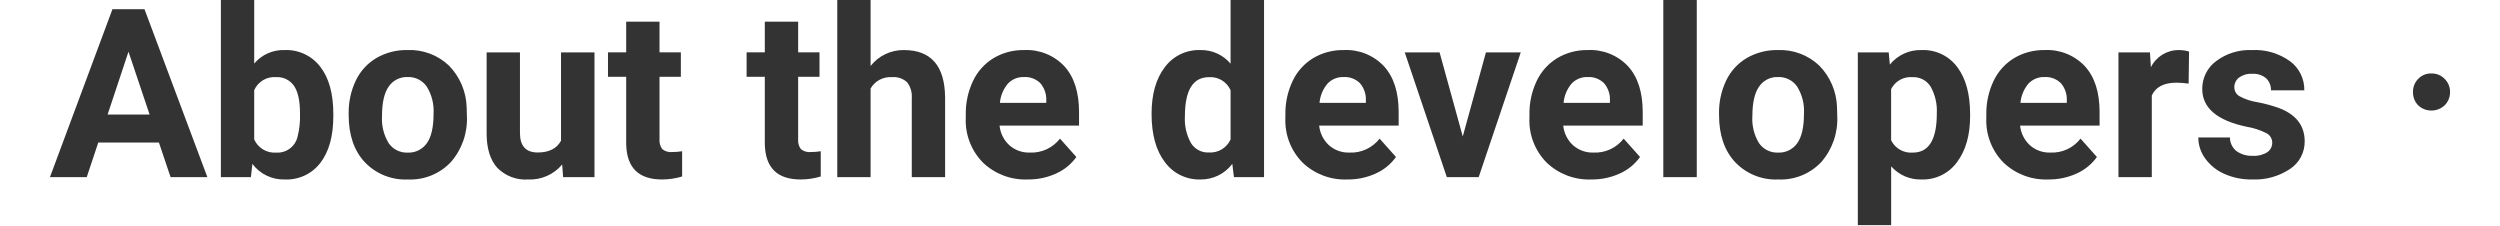
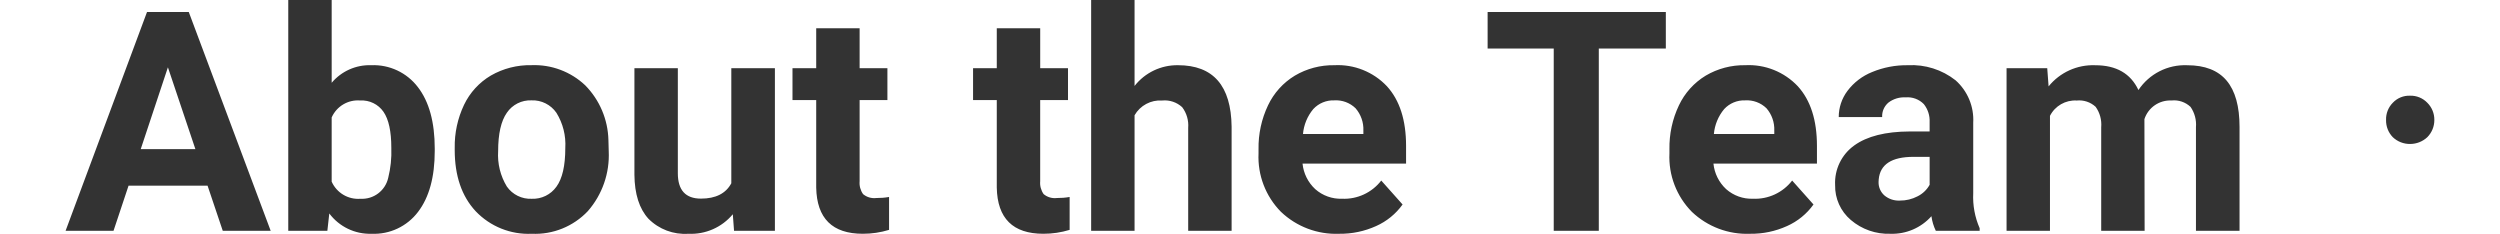
- <svg xmlns="http://www.w3.org/2000/svg" width="508" height="45.75" viewBox="0 0 487.706 45.75">
-   <path d="M22.313-7.031H9.984L7.641,0H.164l12.7-34.125h6.516L32.156,0H24.68Zm-10.43-5.7h8.531L16.125-25.5Zm45.867.281q0,6.094-2.6,9.5A8.617,8.617,0,0,1,47.883.469,7.918,7.918,0,0,1,41.3-2.7l-.3,2.7H34.9V-36h6.773v12.914a7.714,7.714,0,0,1,6.164-2.742,8.689,8.689,0,0,1,7.277,3.41q2.637,3.41,2.637,9.6Zm-6.773-.492q0-3.844-1.219-5.613a4.121,4.121,0,0,0-3.633-1.77,4.468,4.468,0,0,0-4.453,2.648V-7.664a4.528,4.528,0,0,0,4.5,2.672,4.182,4.182,0,0,0,4.313-3.234A16.685,16.685,0,0,0,50.977-12.937Zm9.891.023a15.04,15.04,0,0,1,1.453-6.727,10.638,10.638,0,0,1,4.184-4.57,12.206,12.206,0,0,1,6.34-1.617,11.548,11.548,0,0,1,8.379,3.141,12.6,12.6,0,0,1,3.621,8.531l.047,1.734a13.255,13.255,0,0,1-3.258,9.363A11.324,11.324,0,0,1,72.891.469a11.38,11.38,0,0,1-8.754-3.516q-3.27-3.516-3.27-9.562Zm6.773.492A9.454,9.454,0,0,0,69-6.9a4.487,4.487,0,0,0,3.891,1.91,4.5,4.5,0,0,0,3.844-1.887q1.383-1.887,1.383-6.035A9.359,9.359,0,0,0,76.734-18.4a4.5,4.5,0,0,0-3.891-1.945A4.424,4.424,0,0,0,69-18.41Q67.641-16.477,67.641-12.422ZM104.25-2.578A8.494,8.494,0,0,1,97.313.469,8.011,8.011,0,0,1,91.09-1.875Q88.945-4.219,88.9-8.742V-25.359h6.773V-8.977q0,3.961,3.609,3.961,3.445,0,4.734-2.391V-25.359h6.8V0h-6.375Zm19.781-29.016v6.234h4.336v4.969h-4.336V-7.734a3.022,3.022,0,0,0,.539,2.016,2.707,2.707,0,0,0,2.063.609,10.8,10.8,0,0,0,1.992-.164V-.141a13.944,13.944,0,0,1-4.1.609q-7.125,0-7.266-7.2V-20.391h-3.7v-4.969h3.7v-6.234Zm28.172,0v6.234h4.336v4.969H152.2V-7.734a3.022,3.022,0,0,0,.539,2.016,2.707,2.707,0,0,0,2.063.609,10.8,10.8,0,0,0,1.992-.164V-.141a13.944,13.944,0,0,1-4.1.609q-7.125,0-7.266-7.2V-20.391h-3.7v-4.969h3.7v-6.234Zm14.719,9a8.454,8.454,0,0,1,6.773-3.234q8.25,0,8.367,9.586V0h-6.773V-16.055a4.711,4.711,0,0,0-.937-3.223,4.019,4.019,0,0,0-3.117-1.043,4.61,4.61,0,0,0-4.312,2.3V0h-6.773V-36h6.773ZM198.844.469a12.449,12.449,0,0,1-9.082-3.422,12.163,12.163,0,0,1-3.5-9.117v-.656a15.319,15.319,0,0,1,1.477-6.832,10.836,10.836,0,0,1,4.184-4.641,11.742,11.742,0,0,1,6.176-1.629,10.525,10.525,0,0,1,8.191,3.281q2.988,3.281,2.988,9.3v2.766H193.125a6.292,6.292,0,0,0,1.98,3.984,5.987,5.987,0,0,0,4.184,1.5,7.311,7.311,0,0,0,6.117-2.836L208.734-4.1a10.168,10.168,0,0,1-4.125,3.363A13.534,13.534,0,0,1,198.844.469Zm-.773-20.812a4.242,4.242,0,0,0-3.27,1.359,7.023,7.023,0,0,0-1.605,3.891h9.422v-.539a5.007,5.007,0,0,0-1.219-3.48A4.378,4.378,0,0,0,198.07-20.344Zm25.945,7.477q0-5.93,2.66-9.445a8.631,8.631,0,0,1,7.277-3.516,7.767,7.767,0,0,1,6.117,2.766V-36h6.8V0H240.75l-.328-2.7A7.971,7.971,0,0,1,233.906.469a8.608,8.608,0,0,1-7.184-3.527Q224.016-6.586,224.016-12.867Zm6.773.492a9.983,9.983,0,0,0,1.242,5.461,4.048,4.048,0,0,0,3.609,1.9,4.533,4.533,0,0,0,4.43-2.648V-17.672a4.468,4.468,0,0,0-4.383-2.648Q230.789-20.32,230.789-12.375Zm33,12.844a12.449,12.449,0,0,1-9.082-3.422,12.163,12.163,0,0,1-3.5-9.117v-.656a15.319,15.319,0,0,1,1.477-6.832,10.836,10.836,0,0,1,4.184-4.641,11.742,11.742,0,0,1,6.176-1.629,10.525,10.525,0,0,1,8.191,3.281q2.988,3.281,2.988,9.3v2.766H258.07a6.292,6.292,0,0,0,1.98,3.984,5.987,5.987,0,0,0,4.184,1.5,7.311,7.311,0,0,0,6.117-2.836L273.68-4.1a10.168,10.168,0,0,1-4.125,3.363A13.534,13.534,0,0,1,263.789.469Zm-.773-20.812a4.242,4.242,0,0,0-3.27,1.359,7.023,7.023,0,0,0-1.605,3.891h9.422v-.539a5.007,5.007,0,0,0-1.219-3.48A4.378,4.378,0,0,0,263.016-20.344ZM287.25-8.273l4.711-17.086h7.078L290.484,0h-6.469l-8.555-25.359h7.078ZM313.383.469A12.449,12.449,0,0,1,304.3-2.953a12.163,12.163,0,0,1-3.5-9.117v-.656a15.319,15.319,0,0,1,1.477-6.832,10.836,10.836,0,0,1,4.184-4.641,11.742,11.742,0,0,1,6.176-1.629,10.525,10.525,0,0,1,8.191,3.281q2.988,3.281,2.988,9.3v2.766H307.664a6.292,6.292,0,0,0,1.98,3.984,5.987,5.987,0,0,0,4.184,1.5,7.311,7.311,0,0,0,6.117-2.836L323.273-4.1a10.168,10.168,0,0,1-4.125,3.363A13.534,13.534,0,0,1,313.383.469Zm-.773-20.812a4.242,4.242,0,0,0-3.27,1.359,7.023,7.023,0,0,0-1.605,3.891h9.422v-.539a5.007,5.007,0,0,0-1.219-3.48A4.378,4.378,0,0,0,312.609-20.344ZM334.8,0h-6.8V-36h6.8Zm4.523-12.914a15.04,15.04,0,0,1,1.453-6.727,10.638,10.638,0,0,1,4.184-4.57,12.206,12.206,0,0,1,6.34-1.617,11.548,11.548,0,0,1,8.379,3.141,12.6,12.6,0,0,1,3.621,8.531l.047,1.734a13.255,13.255,0,0,1-3.258,9.363A11.324,11.324,0,0,1,351.352.469,11.38,11.38,0,0,1,342.6-3.047q-3.27-3.516-3.27-9.562Zm6.773.492a9.454,9.454,0,0,0,1.359,5.52,4.487,4.487,0,0,0,3.891,1.91A4.5,4.5,0,0,0,355.2-6.879q1.383-1.887,1.383-6.035A9.359,9.359,0,0,0,355.2-18.4a4.5,4.5,0,0,0-3.891-1.945,4.424,4.424,0,0,0-3.844,1.934Q346.1-16.477,346.1-12.422Zm44.25-.023q0,5.859-2.66,9.387A8.529,8.529,0,0,1,380.508.469,7.9,7.9,0,0,1,374.3-2.2V9.75h-6.773V-25.359H373.8l.234,2.484a7.961,7.961,0,0,1,6.422-2.953,8.587,8.587,0,0,1,7.289,3.469q2.6,3.469,2.6,9.563Zm-6.773-.492a9.98,9.98,0,0,0-1.254-5.461,4.084,4.084,0,0,0-3.645-1.922,4.435,4.435,0,0,0-4.383,2.438V-7.5a4.511,4.511,0,0,0,4.43,2.508Q383.578-4.992,383.578-12.937ZM406.219.469a12.449,12.449,0,0,1-9.082-3.422,12.163,12.163,0,0,1-3.5-9.117v-.656a15.319,15.319,0,0,1,1.477-6.832,10.836,10.836,0,0,1,4.184-4.641,11.742,11.742,0,0,1,6.176-1.629,10.525,10.525,0,0,1,8.191,3.281q2.988,3.281,2.988,9.3v2.766H400.5a6.292,6.292,0,0,0,1.98,3.984,5.987,5.987,0,0,0,4.184,1.5,7.311,7.311,0,0,0,6.117-2.836L416.109-4.1a10.168,10.168,0,0,1-4.125,3.363A13.534,13.534,0,0,1,406.219.469Zm-.773-20.812a4.242,4.242,0,0,0-3.27,1.359,7.023,7.023,0,0,0-1.605,3.891h9.422v-.539a5.007,5.007,0,0,0-1.219-3.48A4.378,4.378,0,0,0,405.445-20.344Zm29.3,1.336A18.4,18.4,0,0,0,432.3-19.2q-3.844,0-5.039,2.6V0h-6.773V-25.359h6.4l.188,3.023a6.276,6.276,0,0,1,5.648-3.492,7.1,7.1,0,0,1,2.109.3Zm16.992,12a2.182,2.182,0,0,0-1.23-1.957,13.977,13.977,0,0,0-3.949-1.277q-9.047-1.9-9.047-7.687a6.968,6.968,0,0,1,2.8-5.637,11.3,11.3,0,0,1,7.324-2.262,12.16,12.16,0,0,1,7.723,2.273,7.165,7.165,0,0,1,2.895,5.906h-6.773a3.277,3.277,0,0,0-.937-2.4,3.967,3.967,0,0,0-2.93-.949,4.054,4.054,0,0,0-2.648.773,2.442,2.442,0,0,0-.937,1.969,2.087,2.087,0,0,0,1.066,1.816,10.97,10.97,0,0,0,3.6,1.2,29.385,29.385,0,0,1,4.266,1.137q5.367,1.969,5.367,6.82a6.615,6.615,0,0,1-2.977,5.613A12.84,12.84,0,0,1,447.656.469,13.411,13.411,0,0,1,442-.668a9.5,9.5,0,0,1-3.879-3.117,7.243,7.243,0,0,1-1.406-4.277h6.422A3.536,3.536,0,0,0,444.469-5.3a5.3,5.3,0,0,0,3.328.961,4.9,4.9,0,0,0,2.941-.738A2.3,2.3,0,0,0,451.734-7.008Zm32.344-14.064a3.516,3.516,0,0,0-2.688,1.1,3.654,3.654,0,0,0-1.056,2.688,3.731,3.731,0,0,0,1.056,2.688,3.854,3.854,0,0,0,2.688,1.056,3.941,3.941,0,0,0,2.688-1.056,3.775,3.775,0,0,0,1.1-2.688,3.7,3.7,0,0,0-1.1-2.688A3.587,3.587,0,0,0,484.078-21.072Z" transform="translate(-0.164 36)" fill="#333" />
+ <svg xmlns="http://www.w3.org/2000/svg" width="390" height="36.469" viewBox="0 0 369.534 36.469">
+   <path d="M22.313-7.031H9.984L7.641,0H.164l12.7-34.125h6.516L32.156,0H24.68Zm-10.43-5.7h8.531L16.125-25.5Zm45.867.281q0,6.094-2.6,9.5A8.617,8.617,0,0,1,47.883.469,7.918,7.918,0,0,1,41.3-2.7l-.3,2.7H34.9V-36h6.773v12.914a7.714,7.714,0,0,1,6.164-2.742,8.689,8.689,0,0,1,7.277,3.41q2.637,3.41,2.637,9.6Zm-6.773-.492q0-3.844-1.219-5.613a4.121,4.121,0,0,0-3.633-1.77,4.468,4.468,0,0,0-4.453,2.648V-7.664a4.528,4.528,0,0,0,4.5,2.672,4.182,4.182,0,0,0,4.313-3.234A16.685,16.685,0,0,0,50.977-12.937Zm9.891.023a15.04,15.04,0,0,1,1.453-6.727,10.638,10.638,0,0,1,4.184-4.57,12.206,12.206,0,0,1,6.34-1.617,11.548,11.548,0,0,1,8.379,3.141,12.6,12.6,0,0,1,3.621,8.531l.047,1.734a13.255,13.255,0,0,1-3.258,9.363A11.324,11.324,0,0,1,72.891.469a11.38,11.38,0,0,1-8.754-3.516q-3.27-3.516-3.27-9.562Zm6.773.492A9.454,9.454,0,0,0,69-6.9a4.487,4.487,0,0,0,3.891,1.91,4.5,4.5,0,0,0,3.844-1.887q1.383-1.887,1.383-6.035A9.359,9.359,0,0,0,76.734-18.4a4.5,4.5,0,0,0-3.891-1.945A4.424,4.424,0,0,0,69-18.41Q67.641-16.477,67.641-12.422ZM104.25-2.578A8.494,8.494,0,0,1,97.313.469,8.011,8.011,0,0,1,91.09-1.875Q88.945-4.219,88.9-8.742V-25.359h6.773V-8.977q0,3.961,3.609,3.961,3.445,0,4.734-2.391V-25.359h6.8V0h-6.375Zm19.781-29.016v6.234h4.336v4.969h-4.336V-7.734a3.022,3.022,0,0,0,.539,2.016,2.707,2.707,0,0,0,2.063.609,10.8,10.8,0,0,0,1.992-.164V-.141a13.944,13.944,0,0,1-4.1.609q-7.125,0-7.266-7.2V-20.391h-3.7v-4.969h3.7v-6.234Zm28.172,0v6.234h4.336v4.969H152.2V-7.734a3.022,3.022,0,0,0,.539,2.016,2.707,2.707,0,0,0,2.063.609,10.8,10.8,0,0,0,1.992-.164V-.141a13.944,13.944,0,0,1-4.1.609q-7.125,0-7.266-7.2V-20.391h-3.7v-4.969h3.7v-6.234Zm14.719,9a8.454,8.454,0,0,1,6.773-3.234q8.25,0,8.367,9.586V0h-6.773V-16.055a4.711,4.711,0,0,0-.937-3.223,4.019,4.019,0,0,0-3.117-1.043,4.61,4.61,0,0,0-4.312,2.3V0h-6.773V-36h6.773ZM198.844.469a12.449,12.449,0,0,1-9.082-3.422,12.163,12.163,0,0,1-3.5-9.117v-.656a15.319,15.319,0,0,1,1.477-6.832,10.836,10.836,0,0,1,4.184-4.641,11.742,11.742,0,0,1,6.176-1.629,10.525,10.525,0,0,1,8.191,3.281q2.988,3.281,2.988,9.3v2.766H193.125a6.292,6.292,0,0,0,1.98,3.984,5.987,5.987,0,0,0,4.184,1.5,7.311,7.311,0,0,0,6.117-2.836L208.734-4.1a10.168,10.168,0,0,1-4.125,3.363A13.534,13.534,0,0,1,198.844.469Zm-.773-20.812a4.242,4.242,0,0,0-3.27,1.359,7.023,7.023,0,0,0-1.605,3.891h9.422v-.539a5.007,5.007,0,0,0-1.219-3.48A4.378,4.378,0,0,0,198.07-20.344ZM249.8-28.43H239.344V0h-7.031V-28.43H222v-5.7h27.8ZM262.945.469a12.449,12.449,0,0,1-9.082-3.422,12.163,12.163,0,0,1-3.5-9.117v-.656a15.319,15.319,0,0,1,1.477-6.832A10.836,10.836,0,0,1,256.02-24.2a11.742,11.742,0,0,1,6.176-1.629,10.525,10.525,0,0,1,8.191,3.281q2.988,3.281,2.988,9.3v2.766H257.227a6.292,6.292,0,0,0,1.98,3.984,5.987,5.987,0,0,0,4.184,1.5,7.311,7.311,0,0,0,6.117-2.836L272.836-4.1a10.168,10.168,0,0,1-4.125,3.363A13.534,13.534,0,0,1,262.945.469Zm-.773-20.812a4.242,4.242,0,0,0-3.27,1.359,7.023,7.023,0,0,0-1.605,3.891h9.422v-.539a5.007,5.007,0,0,0-1.219-3.48A4.378,4.378,0,0,0,262.172-20.344ZM291.914,0a7.522,7.522,0,0,1-.68-2.273,8.2,8.2,0,0,1-6.4,2.742,9,9,0,0,1-6.176-2.156,6.935,6.935,0,0,1-2.449-5.437,7.166,7.166,0,0,1,2.988-6.187q2.988-2.156,8.637-2.18h3.117v-1.453a4.179,4.179,0,0,0-.9-2.812,3.55,3.55,0,0,0-2.848-1.055,4.036,4.036,0,0,0-2.684.82,2.787,2.787,0,0,0-.973,2.25h-6.773a6.8,6.8,0,0,1,1.359-4.078,8.986,8.986,0,0,1,3.844-2.941,14.008,14.008,0,0,1,5.578-1.066A11.067,11.067,0,0,1,295-23.473a8.24,8.24,0,0,1,2.754,6.621V-5.859A12.124,12.124,0,0,0,298.758-.4V0Zm-5.6-4.711a5.834,5.834,0,0,0,2.766-.668,4.387,4.387,0,0,0,1.875-1.793v-4.359h-2.531q-5.086,0-5.414,3.516l-.023.4a2.712,2.712,0,0,0,.891,2.086A3.46,3.46,0,0,0,286.313-4.711ZM309.3-25.359l.211,2.836a8.912,8.912,0,0,1,7.289-3.3q4.9,0,6.727,3.867a8.707,8.707,0,0,1,7.617-3.867q4.125,0,6.141,2.4T339.3-16.2V0h-6.8V-16.172a4.829,4.829,0,0,0-.844-3.152,3.739,3.739,0,0,0-2.977-1,4.228,4.228,0,0,0-4.219,2.906L324.492,0h-6.773V-16.148a4.77,4.77,0,0,0-.867-3.187,3.776,3.776,0,0,0-2.953-.984,4.39,4.39,0,0,0-4.172,2.391V0h-6.773V-25.359Zm56.6,4.287a3.516,3.516,0,0,0-2.688,1.1,3.654,3.654,0,0,0-1.056,2.688,3.731,3.731,0,0,0,1.056,2.688,3.854,3.854,0,0,0,2.688,1.056,3.941,3.941,0,0,0,2.688-1.056,3.775,3.775,0,0,0,1.1-2.688,3.7,3.7,0,0,0-1.1-2.688A3.587,3.587,0,0,0,365.906-21.072Z" transform="translate(-0.164 36)" fill="#333" />
</svg>
